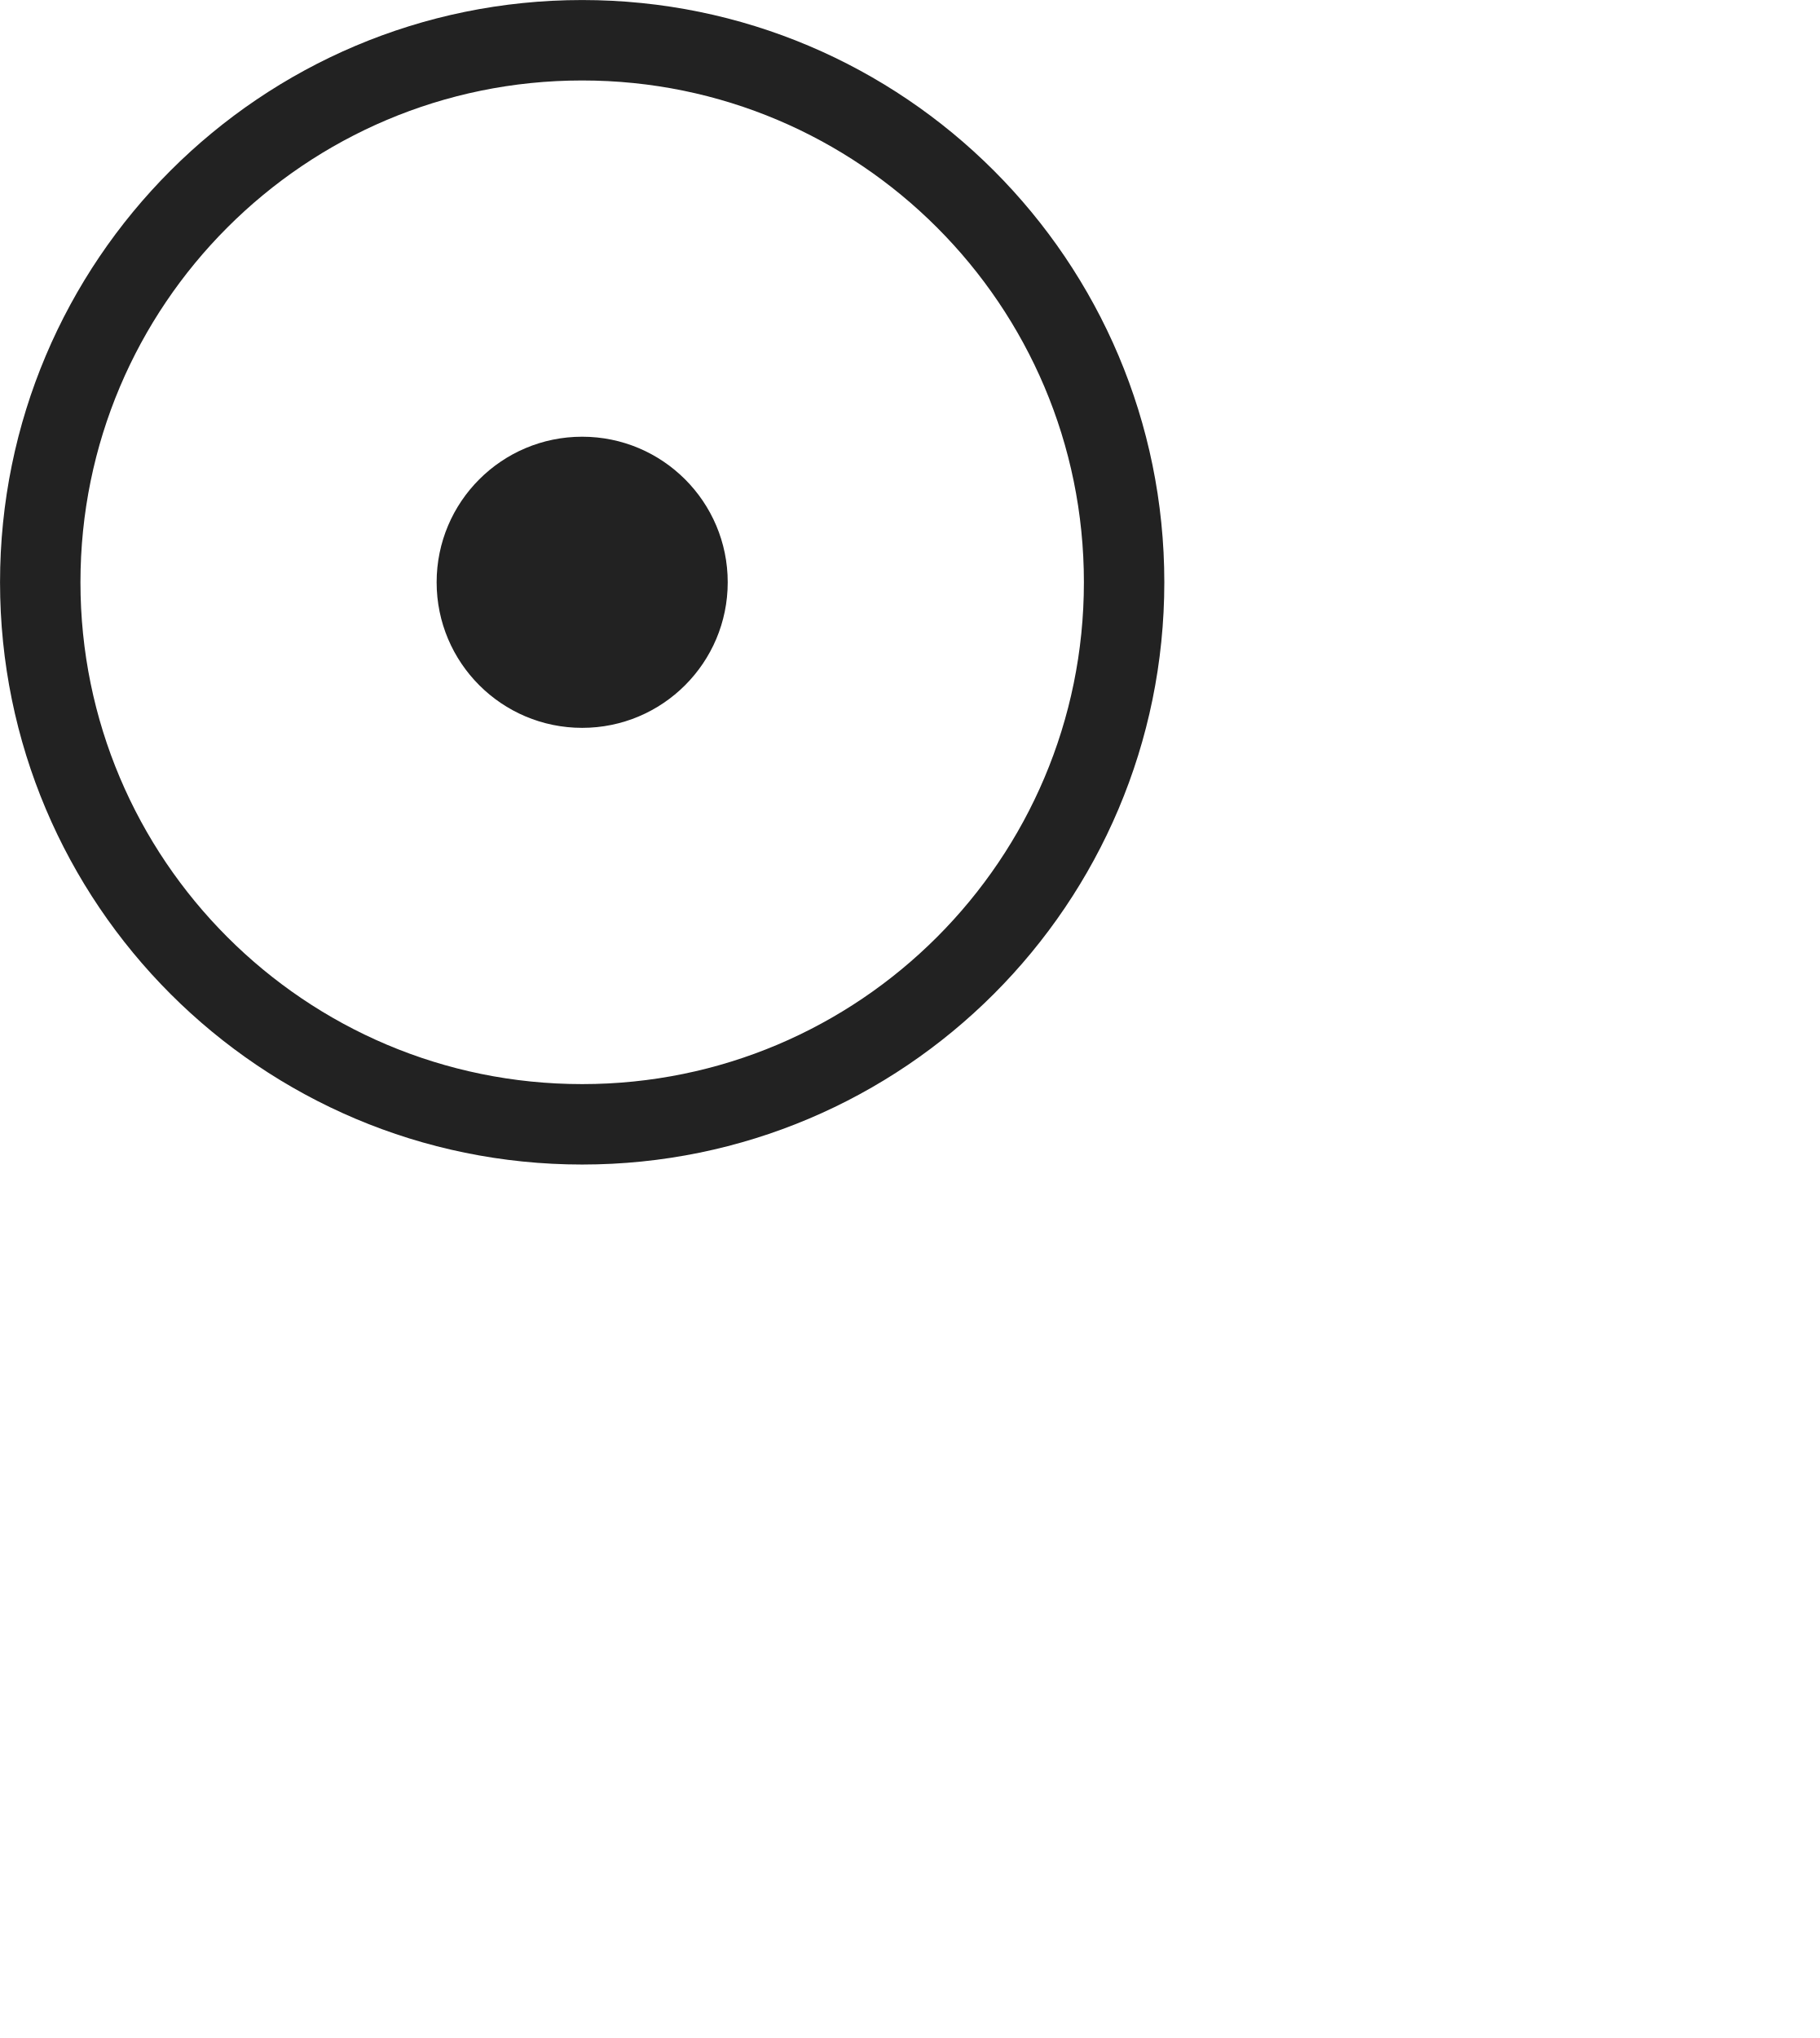
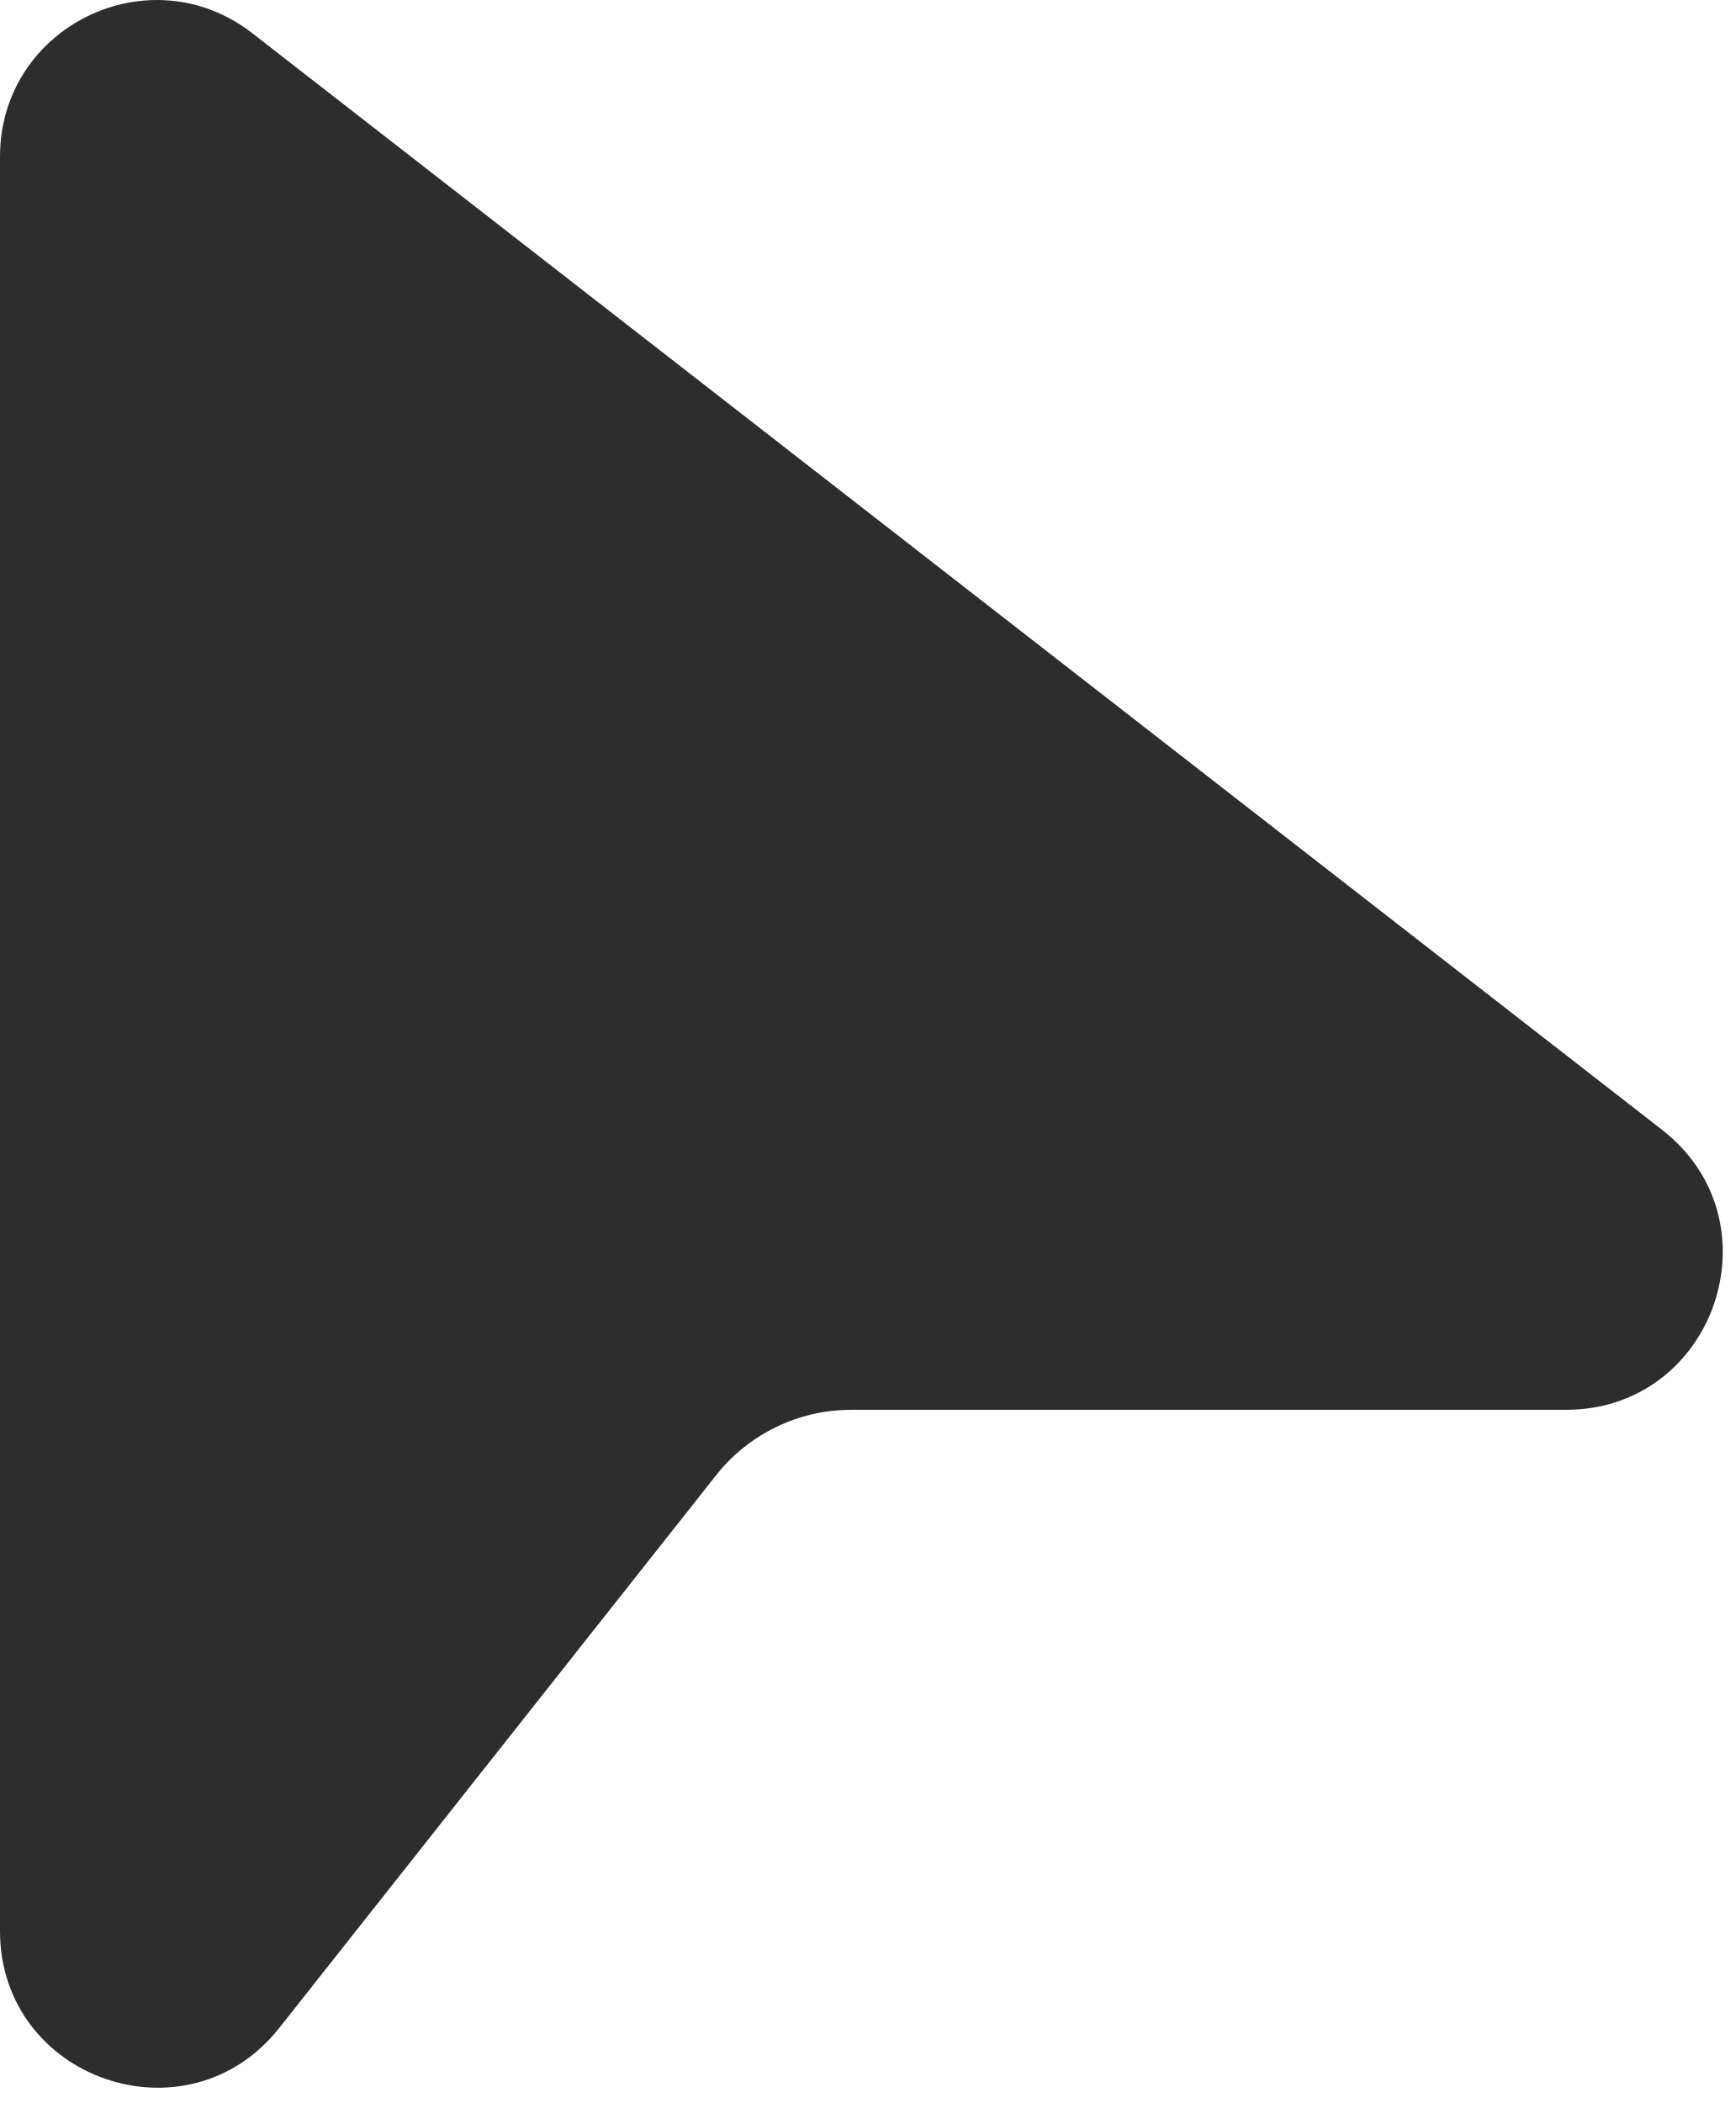
- <svg xmlns="http://www.w3.org/2000/svg" width="25" height="28" viewBox="0 0 25 28" fill="none">
-   <circle cx="8" cy="8" r="7.447" stroke="#222222" stroke-width="1.105" />
-   <circle cx="8" cy="8" r="2" fill="#222222" />
+ <svg xmlns="http://www.w3.org/2000/svg" width="52" height="63" viewBox="0 0 52 63" fill="none">
+   <path d="M7.566 1C4.487 -1.4 0 0.793 0 4.693V57.846C0 62.29 5.609 64.24 8.366 60.753L21.459 44.19C21.942 43.58 22.558 43.087 23.258 42.748C23.959 42.409 24.728 42.233 25.506 42.234H46.919C51.381 42.234 53.322 36.584 49.797 33.846L7.566 1Z" fill="#2C2D2C" />
</svg>
